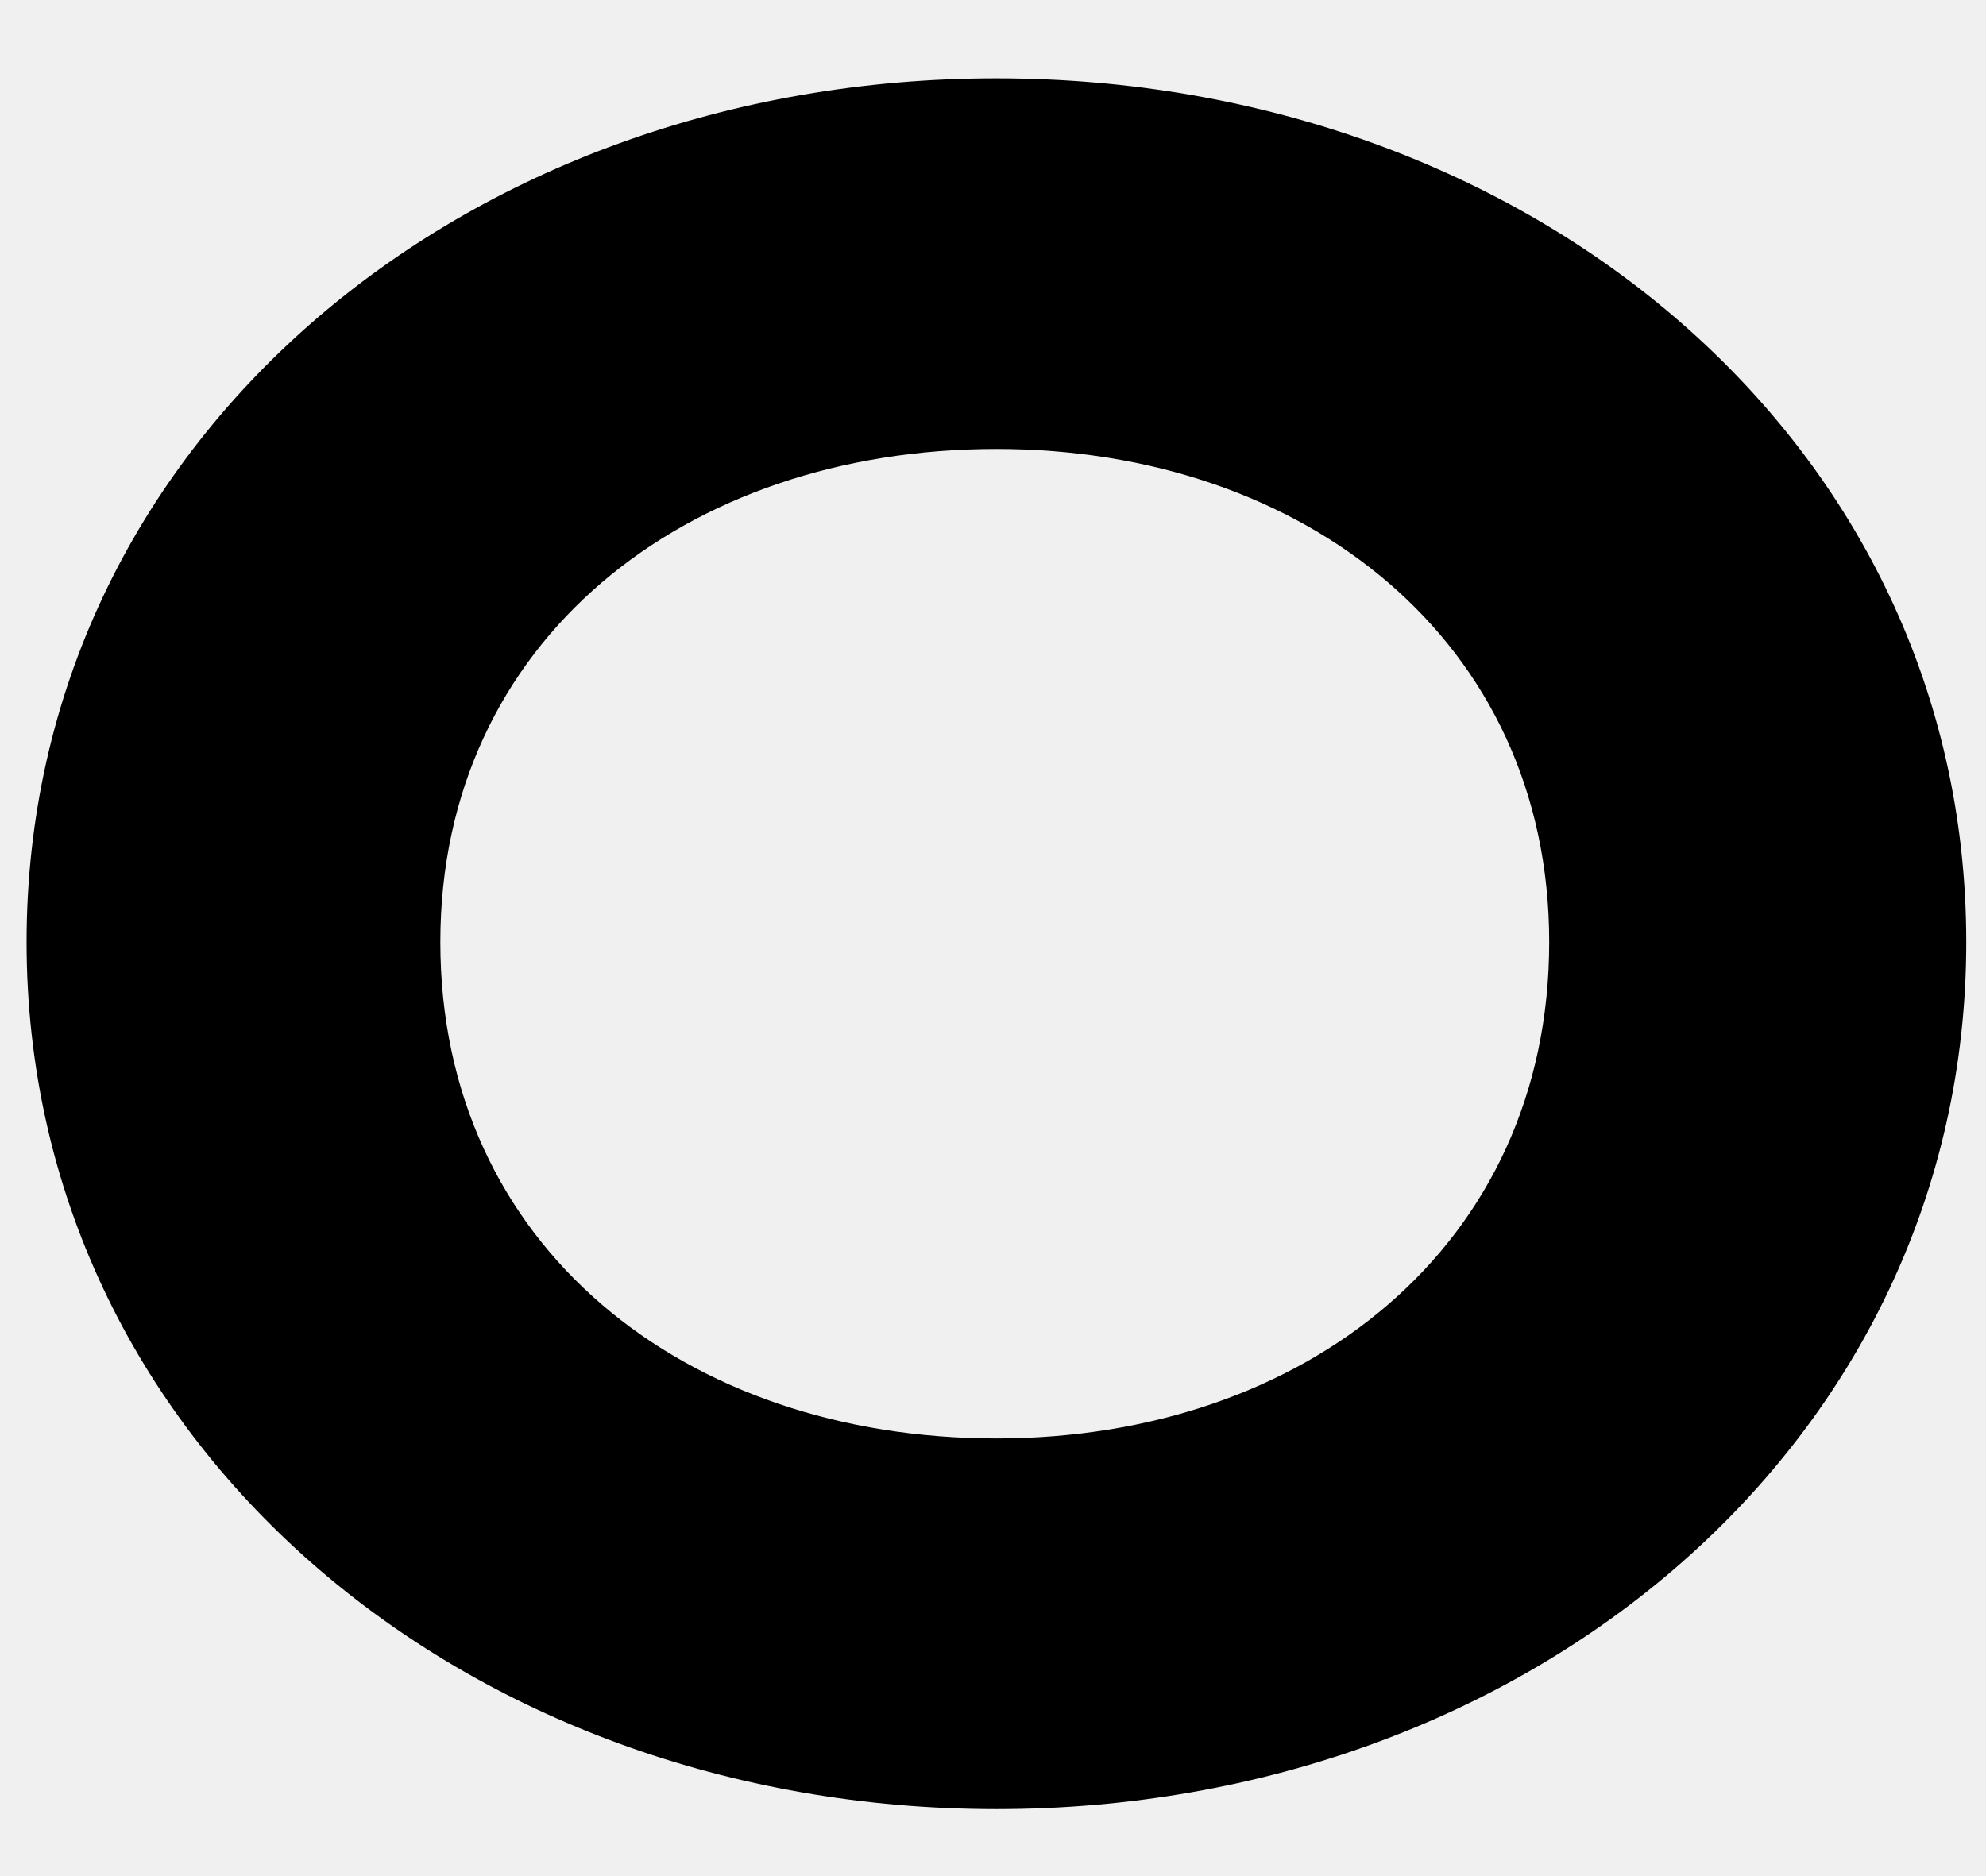
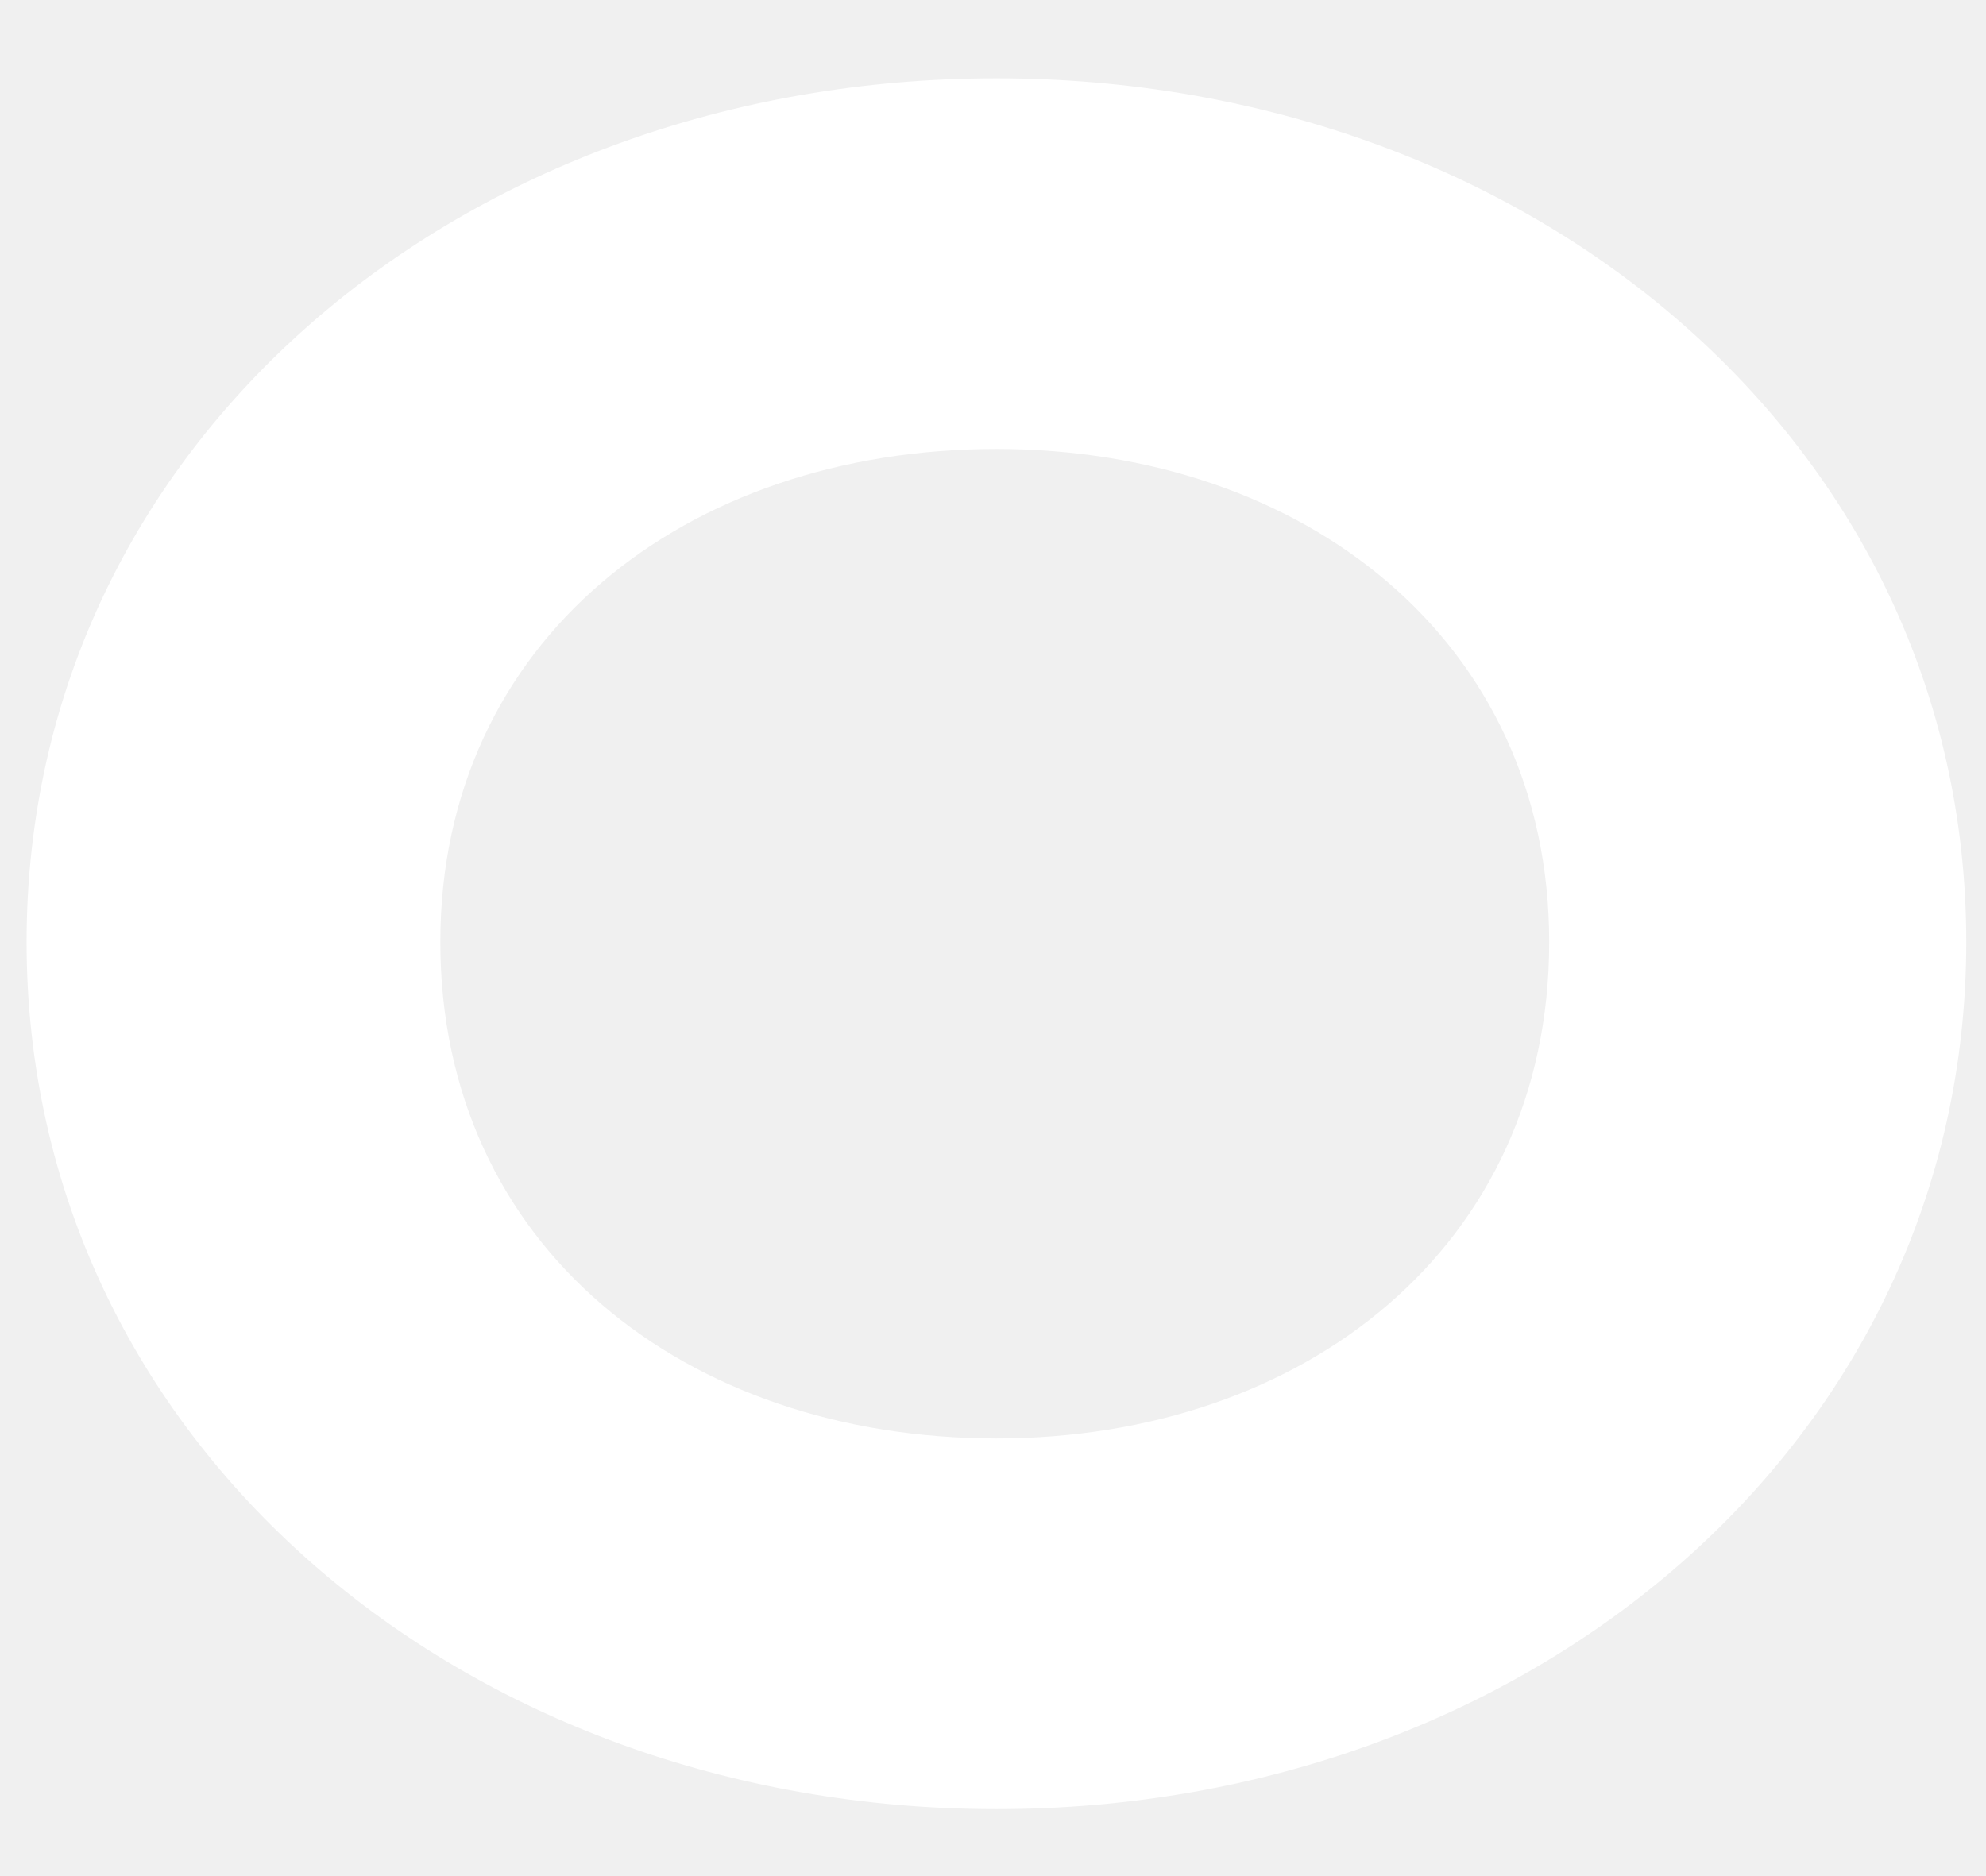
<svg xmlns="http://www.w3.org/2000/svg" width="18" height="17" viewBox="0 0 18 17" fill="none">
-   <path d="M9.031 0.71C4.201 0.71 0.241 4.01 0.241 8.54C0.241 13.07 4.201 16.4 9.031 16.4C13.861 16.4 17.821 13.07 17.821 8.54C17.821 4.01 13.861 0.71 9.031 0.71ZM9.031 4.07C11.821 4.07 14.041 5.81 14.041 8.54C14.041 11.3 11.821 13.04 9.031 13.04C6.211 13.04 3.991 11.3 3.991 8.54C3.991 5.81 6.211 4.07 9.031 4.07Z" fill="black" />
+   <path d="M9.031 0.71C4.201 0.71 0.241 4.01 0.241 8.54C0.241 13.07 4.201 16.4 9.031 16.4C13.861 16.4 17.821 13.07 17.821 8.54C17.821 4.01 13.861 0.71 9.031 0.71ZM9.031 4.07C11.821 4.07 14.041 5.81 14.041 8.54C14.041 11.3 11.821 13.04 9.031 13.04C6.211 13.04 3.991 11.3 3.991 8.54C3.991 5.81 6.211 4.07 9.031 4.07Z" fill="white" />
</svg>
